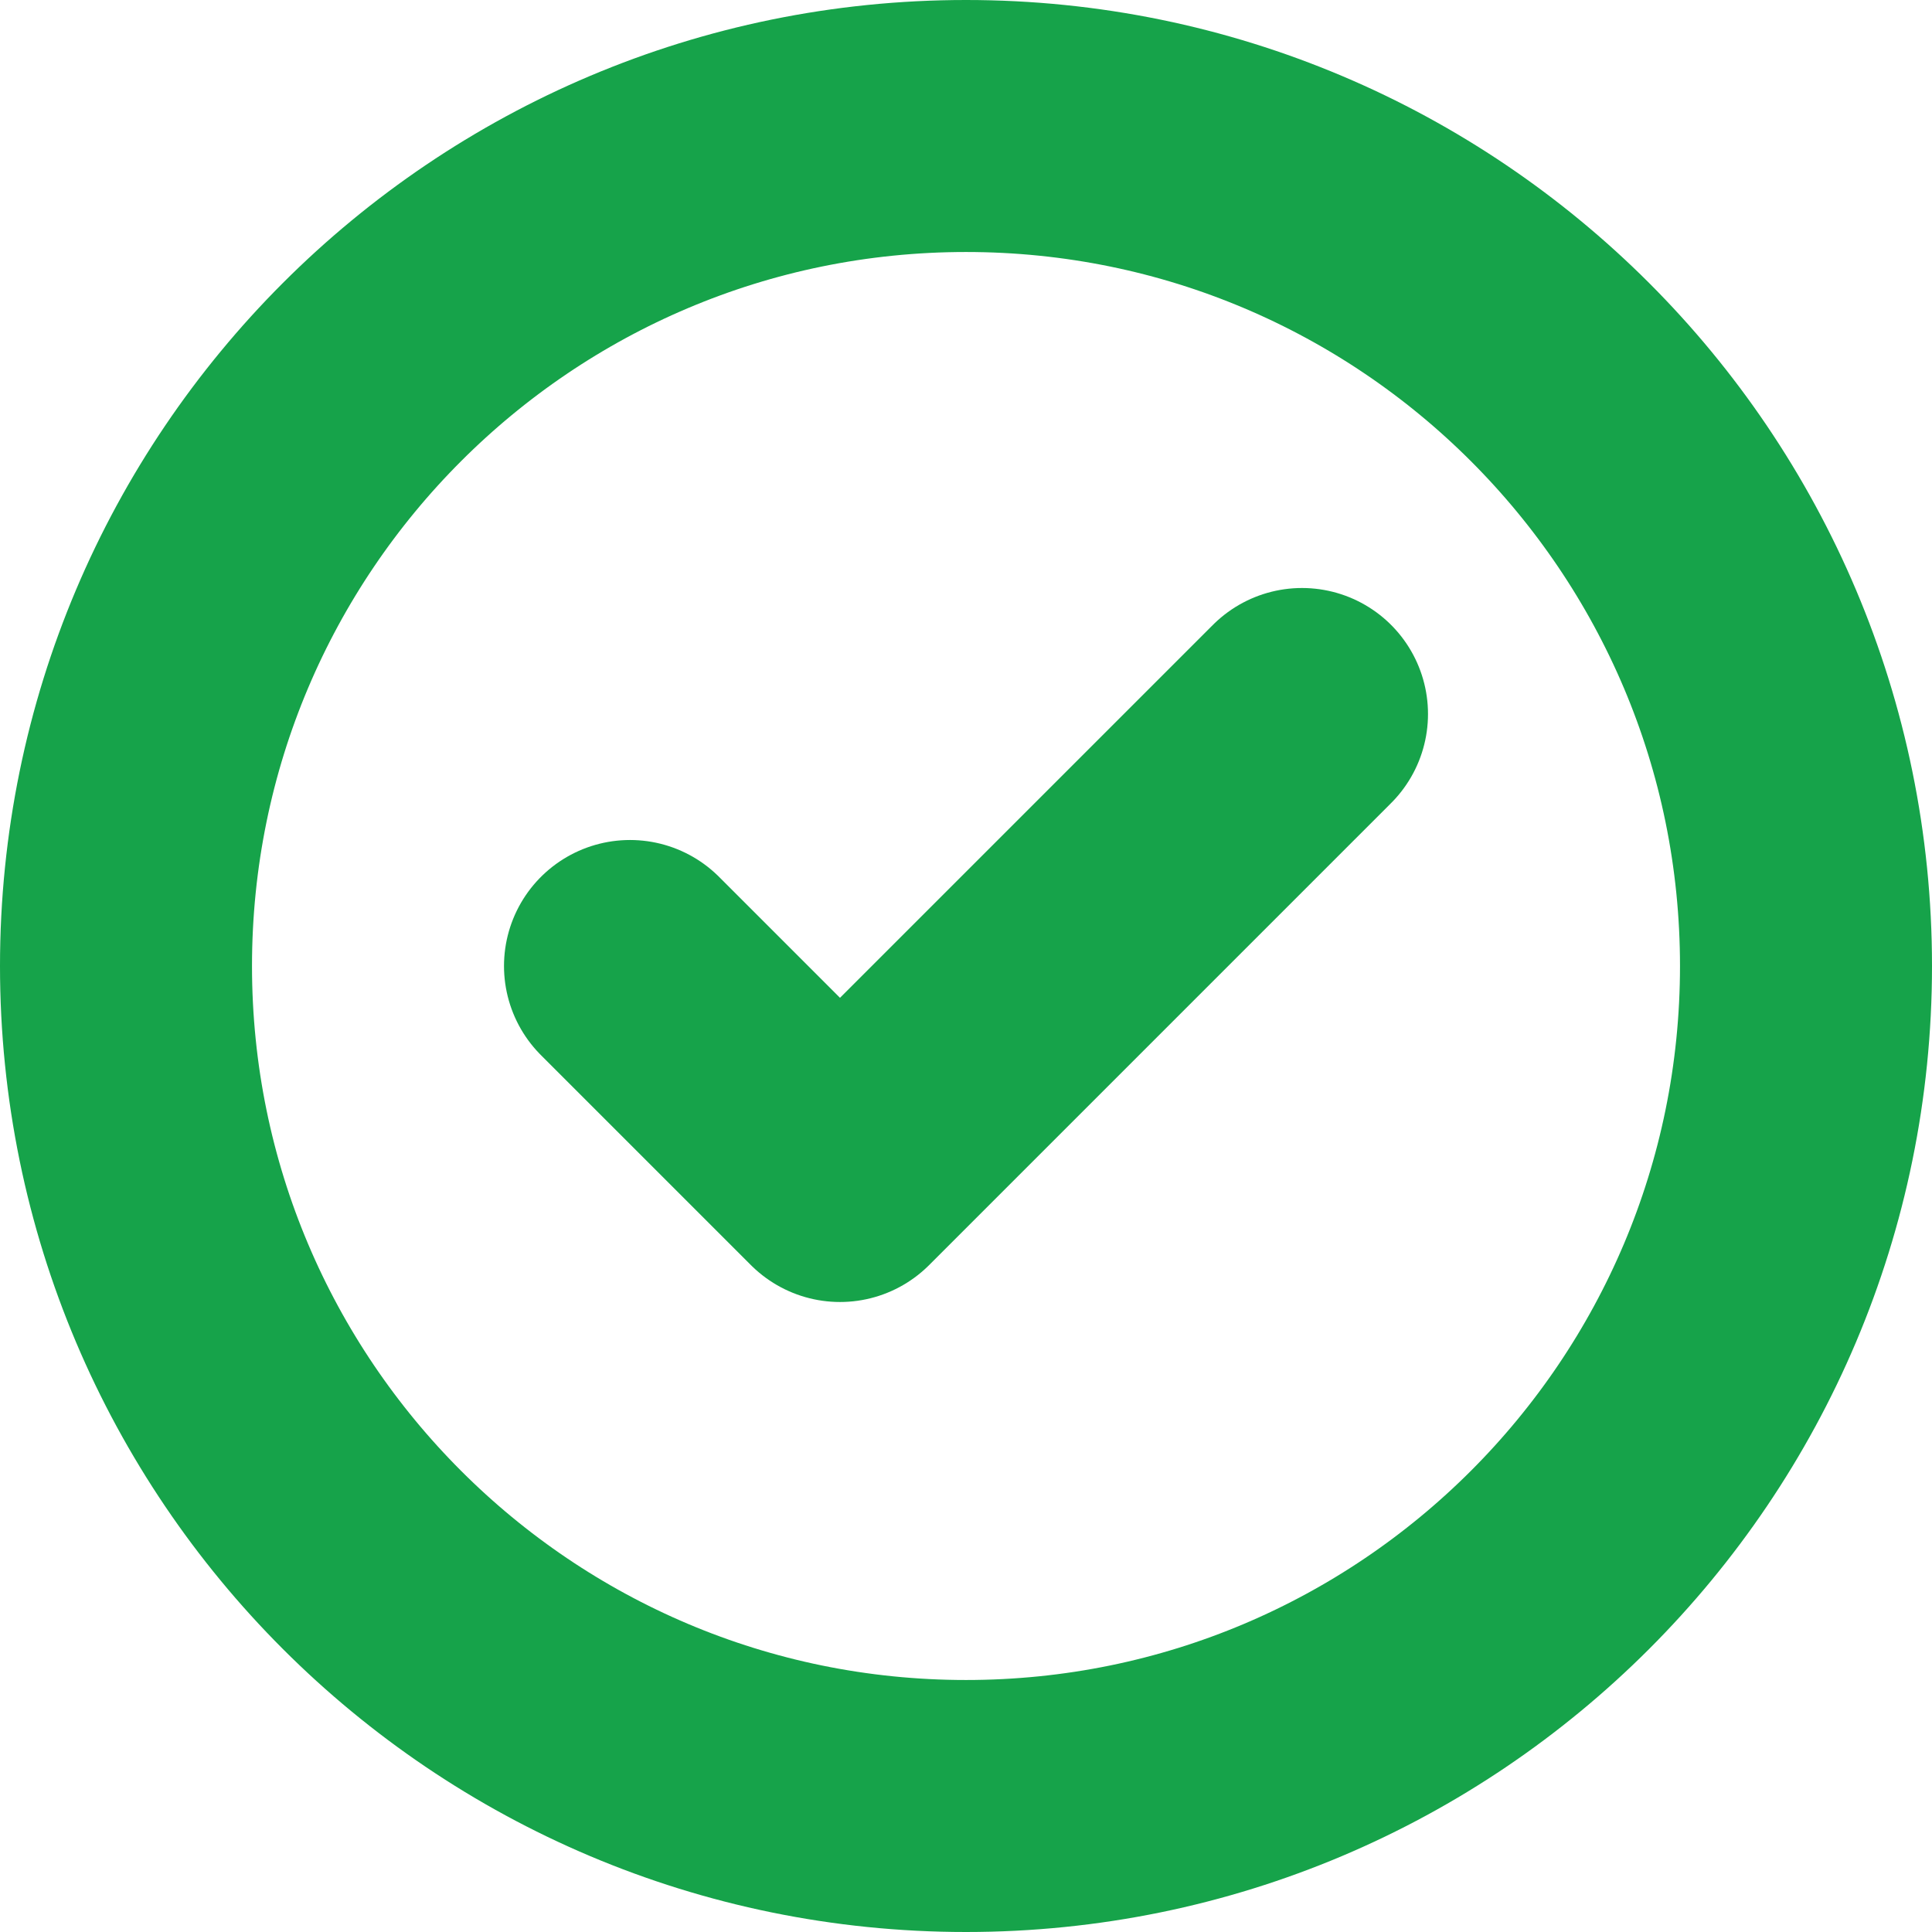
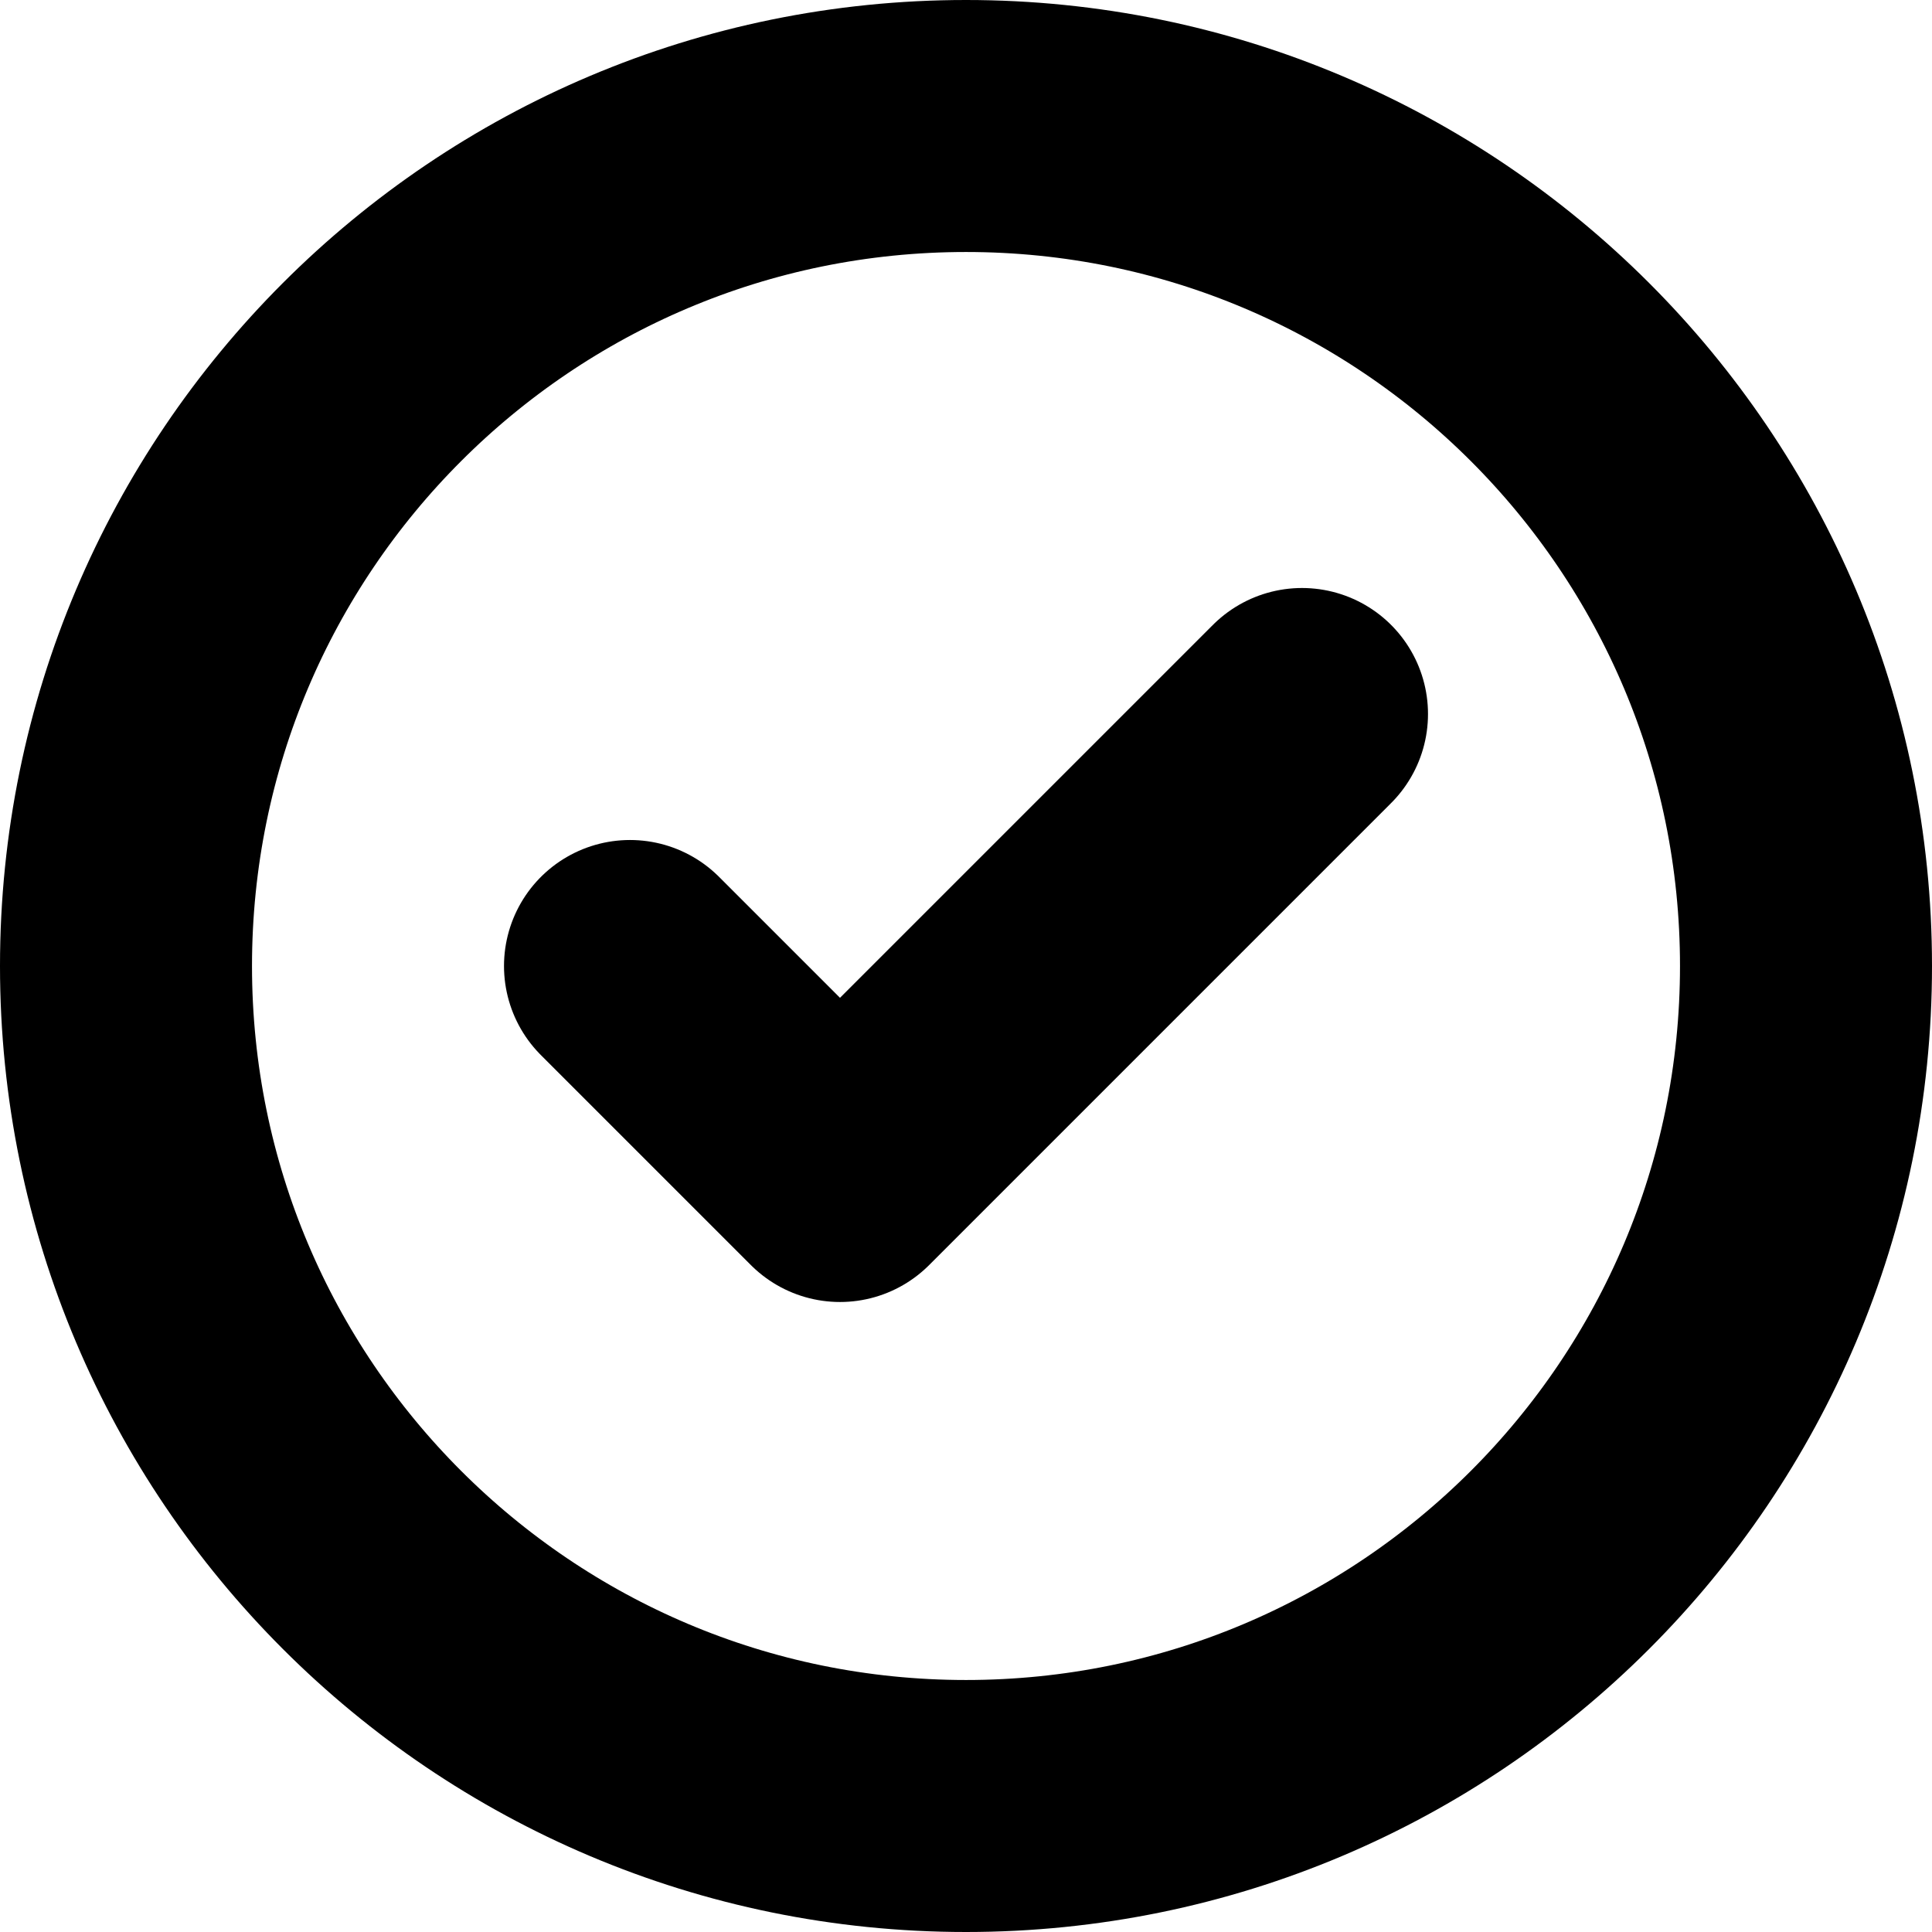
- <svg xmlns="http://www.w3.org/2000/svg" fill="none" stroke="#16A34A" stroke-width="3" stroke-linecap="round" stroke-linejoin="round" class="lucide lucide-circle-check preview-icon" viewBox="0.5 0.5 23 23">
+ <svg xmlns="http://www.w3.org/2000/svg" fill="none" stroke="currentColor" stroke-width="3" stroke-linecap="round" stroke-linejoin="round" class="lucide lucide-circle-check preview-icon" viewBox="0.5 0.5 23 23">
  <circle cx="12" cy="12" r="10" />
  <path d="m16 9-5.5 5.5L8 12" />
</svg>
